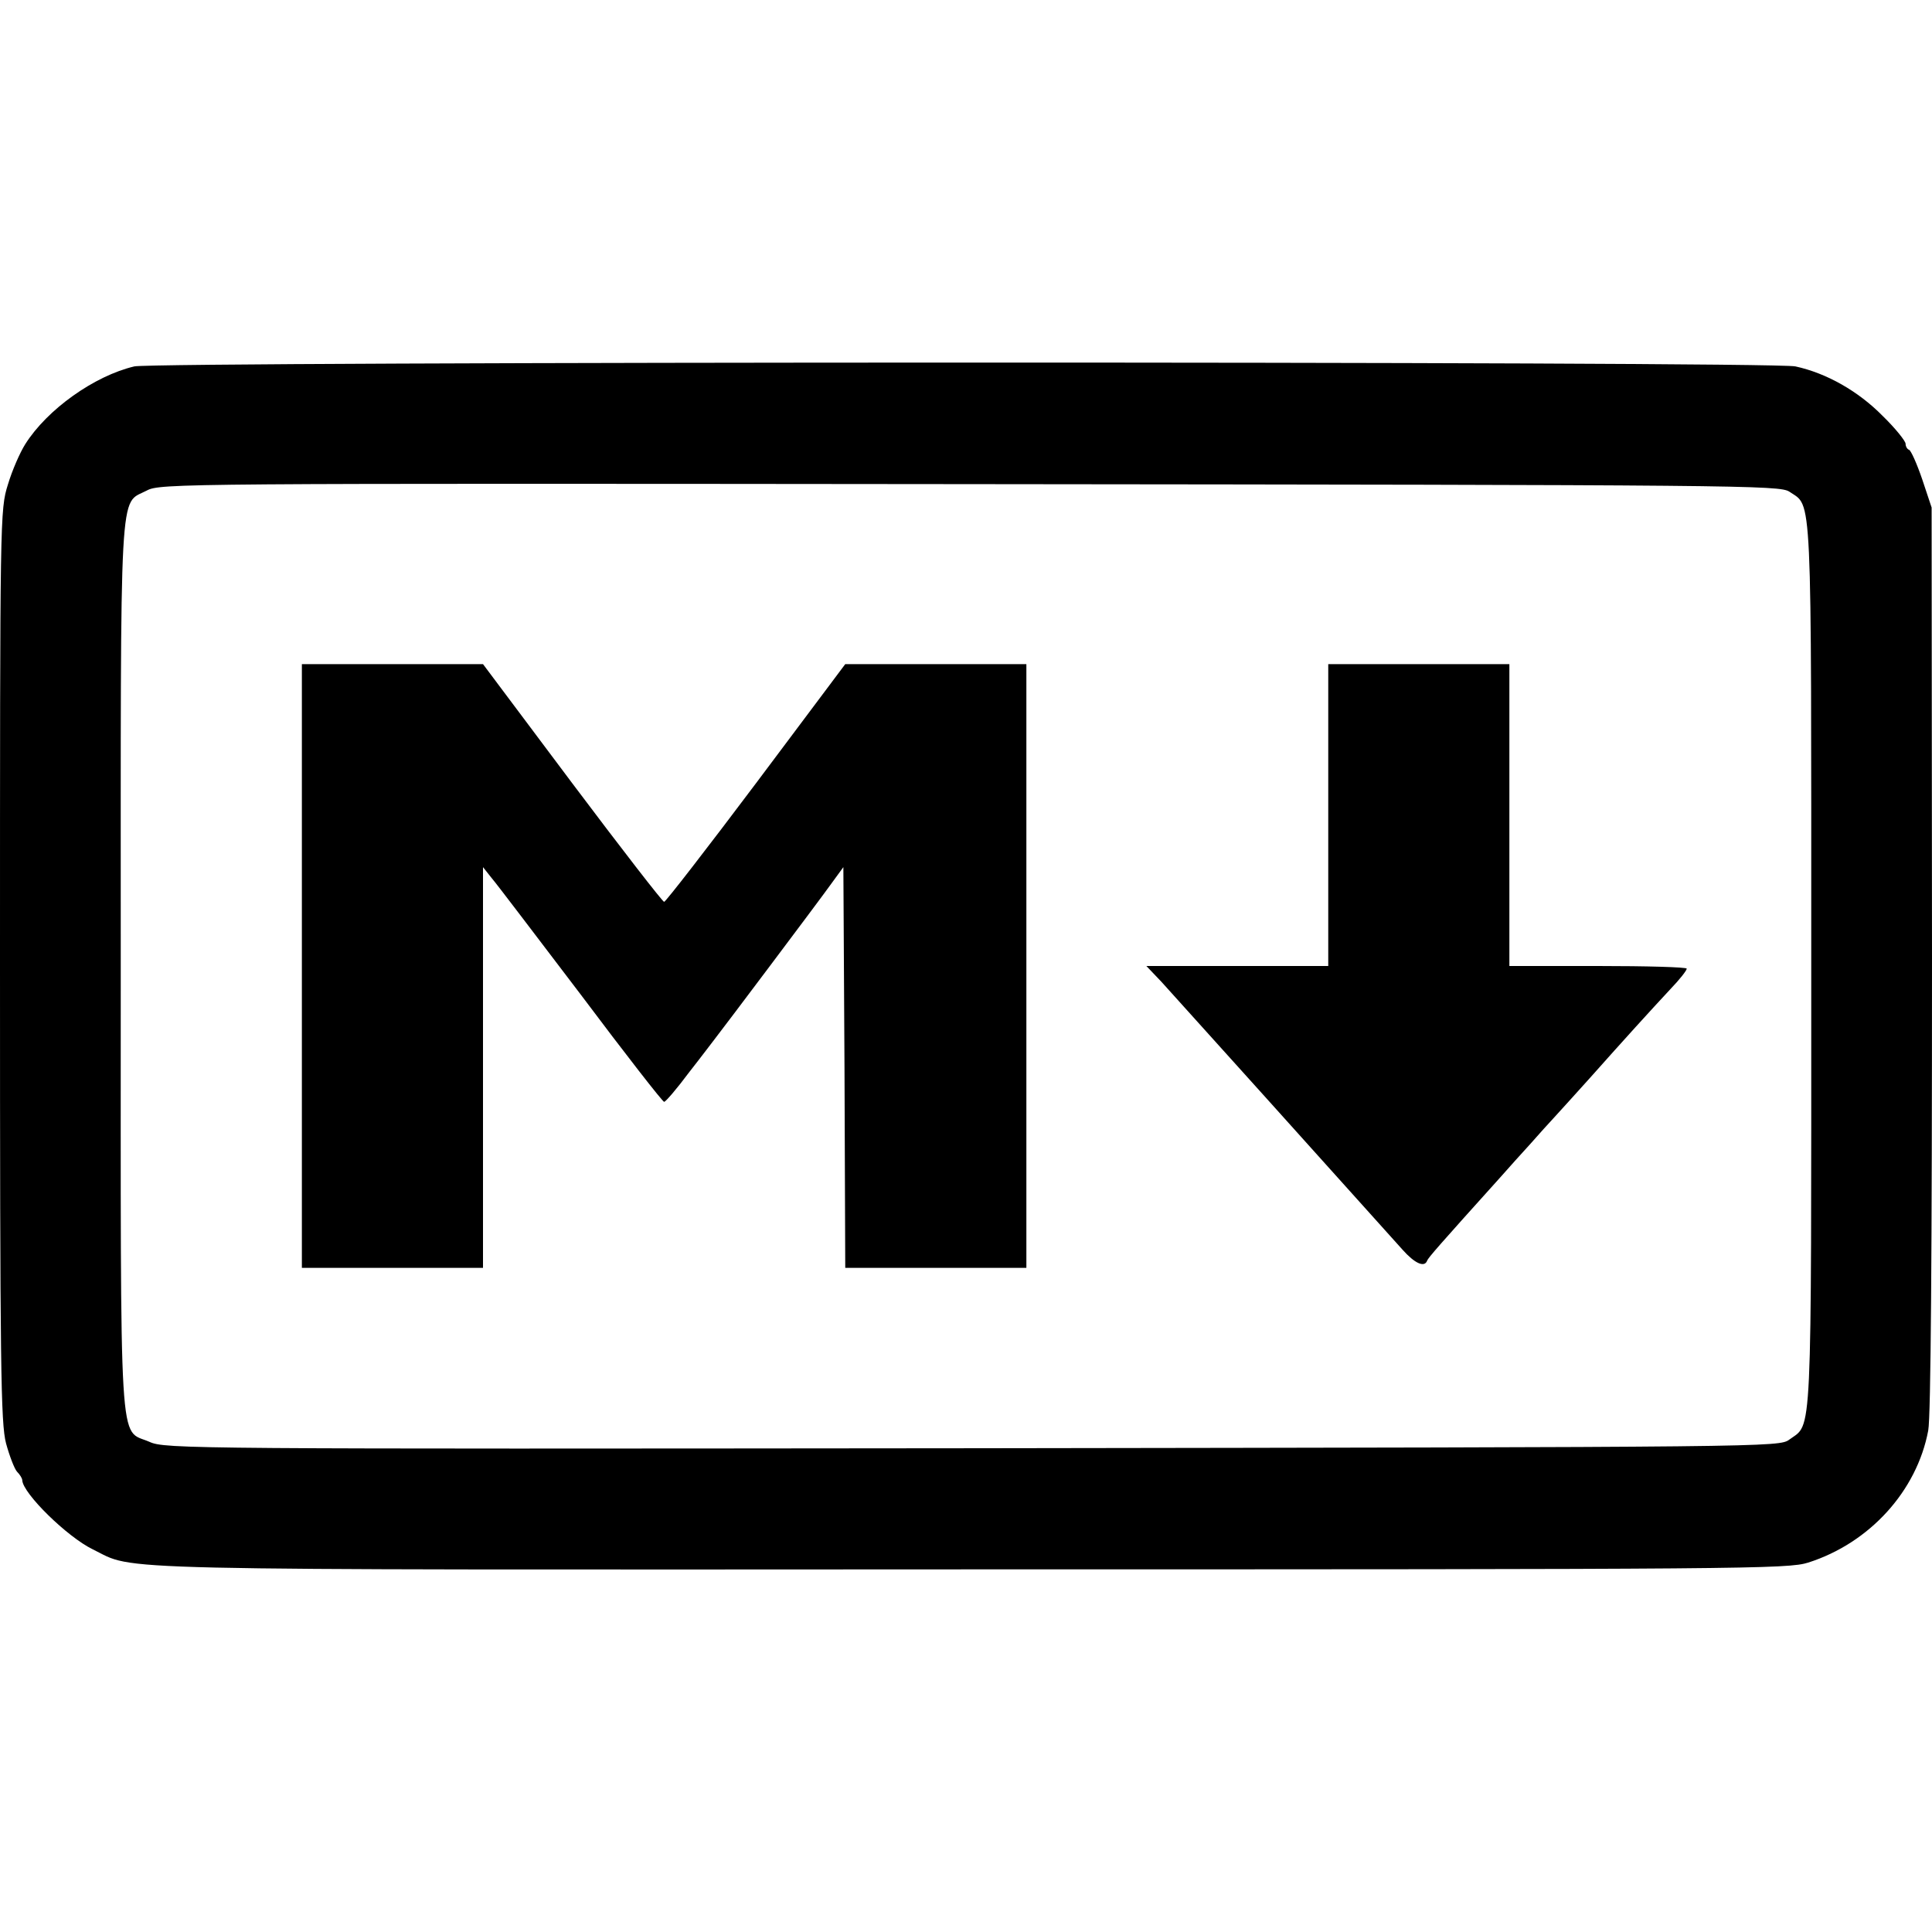
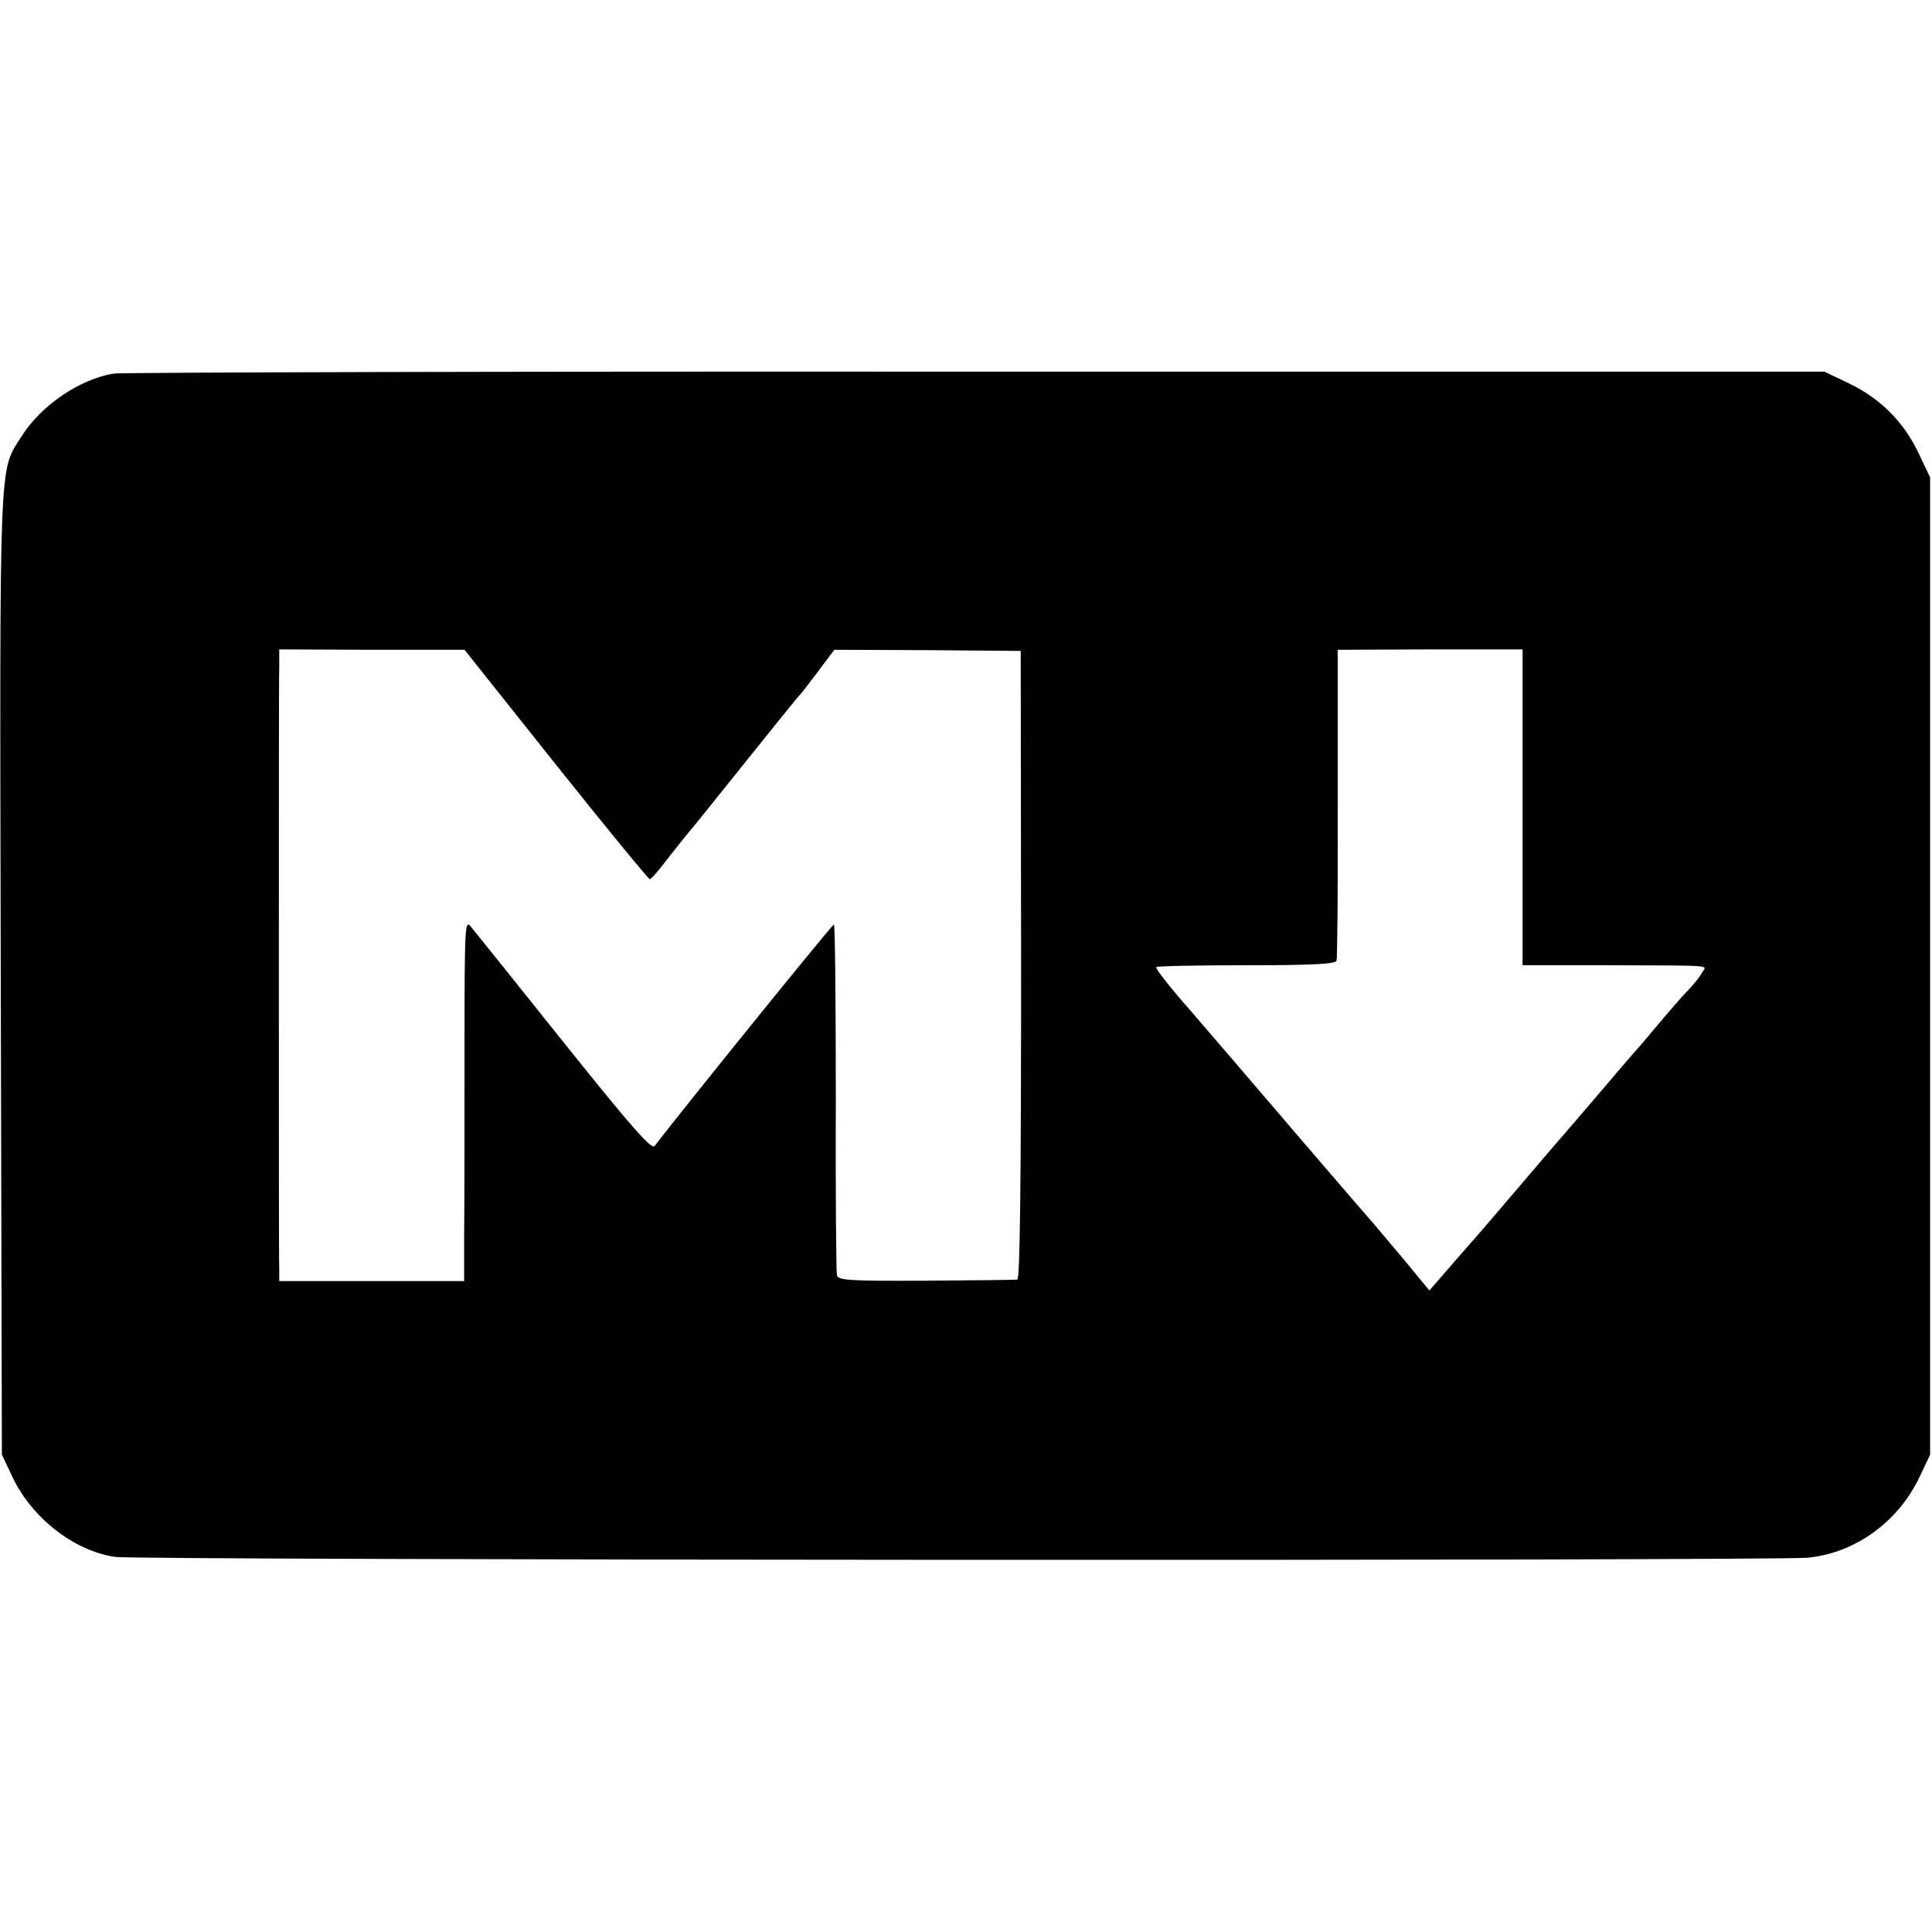
<svg xmlns="http://www.w3.org/2000/svg" version="1.0" width="512pt" height="512pt" viewBox="0 0 512 512" preserveAspectRatio="xMidYMid meet">
  <g transform="translate(0,512) scale(0.1,-0.1)" fill="#000000" stroke="none">
-     <path d="M356 4149 c-106 -25 -231 -114 -289 -206 -14 -22 -35 -70 -46 -107 -21 -67 -21 -80 -21 -1274 0 -1064 2 -1214 16 -1267 9 -33 22 -67 29 -75 8 -8 14 -18 14 -23 2 -35 119 -150 187 -183 117 -57 -24 -54 2324 -53 2065 0 2168 1 2222 18 163 52 288 190 318 350 7 35 10 483 10 1250 l-1 1196 -25 75 c-14 41 -30 77 -35 78 -5 2 -9 9 -9 16 0 7 -27 41 -61 74 -64 65 -148 113 -231 131 -60 14 -4345 13 -4402 0z m4386 -332 c61 -42 58 28 58 -1257 0 -1283 3 -1210 -58 -1255 -27 -20 -45 -20 -2165 -23 -2073 -2 -2140 -2 -2181 17 -82 36 -76 -61 -76 1261 0 1307 -5 1221 69 1260 35 19 87 19 2181 17 2051 -2 2146 -3 2172 -20z" />
-     <path d="M800 2560 l0 -800 240 0 240 0 0 531 0 531 23 -29 c13 -15 119 -155 237 -310 117 -156 216 -283 220 -283 4 0 34 35 66 78 33 42 63 82 67 87 22 28 277 367 307 409 l35 48 3 -531 2 -531 240 0 240 0 0 800 0 800 -240 0 -240 0 -236 -315 c-130 -173 -240 -315 -244 -315 -4 0 -114 142 -244 315 l-236 315 -240 0 -240 0 0 -800z" />
-     <path d="M3520 2960 l0 -400 -241 0 -241 0 40 -42 c32 -35 500 -555 639 -710 32 -36 58 -48 65 -29 3 8 31 40 194 221 22 25 58 65 80 89 21 24 50 56 64 71 14 15 57 63 95 105 88 99 158 176 212 234 24 25 43 49 43 54 0 4 -106 7 -235 7 l-235 0 0 400 0 400 -240 0 -240 0 0 -400z" />
+     <path d="M300 4130 c-91 -16 -192 -85 -244 -168 -59 -94 -57 -31 -54 -1423 l3 -1274 27 -57 c51 -110 164 -198 273 -214 65 -9 4399 -11 4487 -2 126 13 240 96 296 216 l27 57 0 1295 0 1295 -31 65 c-39 82 -101 144 -184 184 l-65 31 -2250 0 c-1237 1 -2266 -2 -2285 -5z m1173 -1036 c133 -167 245 -303 249 -304 4 0 28 28 54 63 27 34 51 64 54 67 3 3 68 84 145 180 77 96 142 177 146 180 3 3 24 30 48 62 l42 56 247 -1 247 -2 1 -832 c0 -584 -3 -833 -10 -834 -6 -1 -115 -2 -243 -3 -199 -1 -232 1 -235 14 -2 8 -4 221 -3 473 0 251 -2 457 -5 457 -5 0 -422 -516 -475 -587 -8 -11 -63 52 -240 273 -126 158 -238 297 -247 308 -16 20 -17 4 -17 -334 0 -195 0 -411 -1 -480 l0 -125 -245 0 -245 0 0 32 c-1 18 -1 373 -1 788 0 415 0 777 1 804 l0 50 246 -1 245 0 242 -304z m2562 -113 l0 -419 225 0 c289 -1 263 1 251 -19 -5 -10 -22 -31 -38 -48 -16 -16 -53 -59 -83 -95 -30 -36 -57 -67 -60 -70 -3 -3 -43 -50 -90 -105 -47 -55 -87 -102 -90 -105 -3 -3 -57 -66 -120 -140 -63 -74 -117 -137 -120 -140 -3 -3 -31 -35 -63 -72 l-59 -68 -60 73 c-33 39 -72 86 -86 102 -15 17 -110 127 -211 245 -101 118 -226 264 -278 324 -52 59 -92 110 -89 113 3 3 111 5 240 5 168 0 236 3 238 12 2 6 4 194 3 418 l0 406 245 1 245 0 0 -418z" />
  </g>
</svg>
